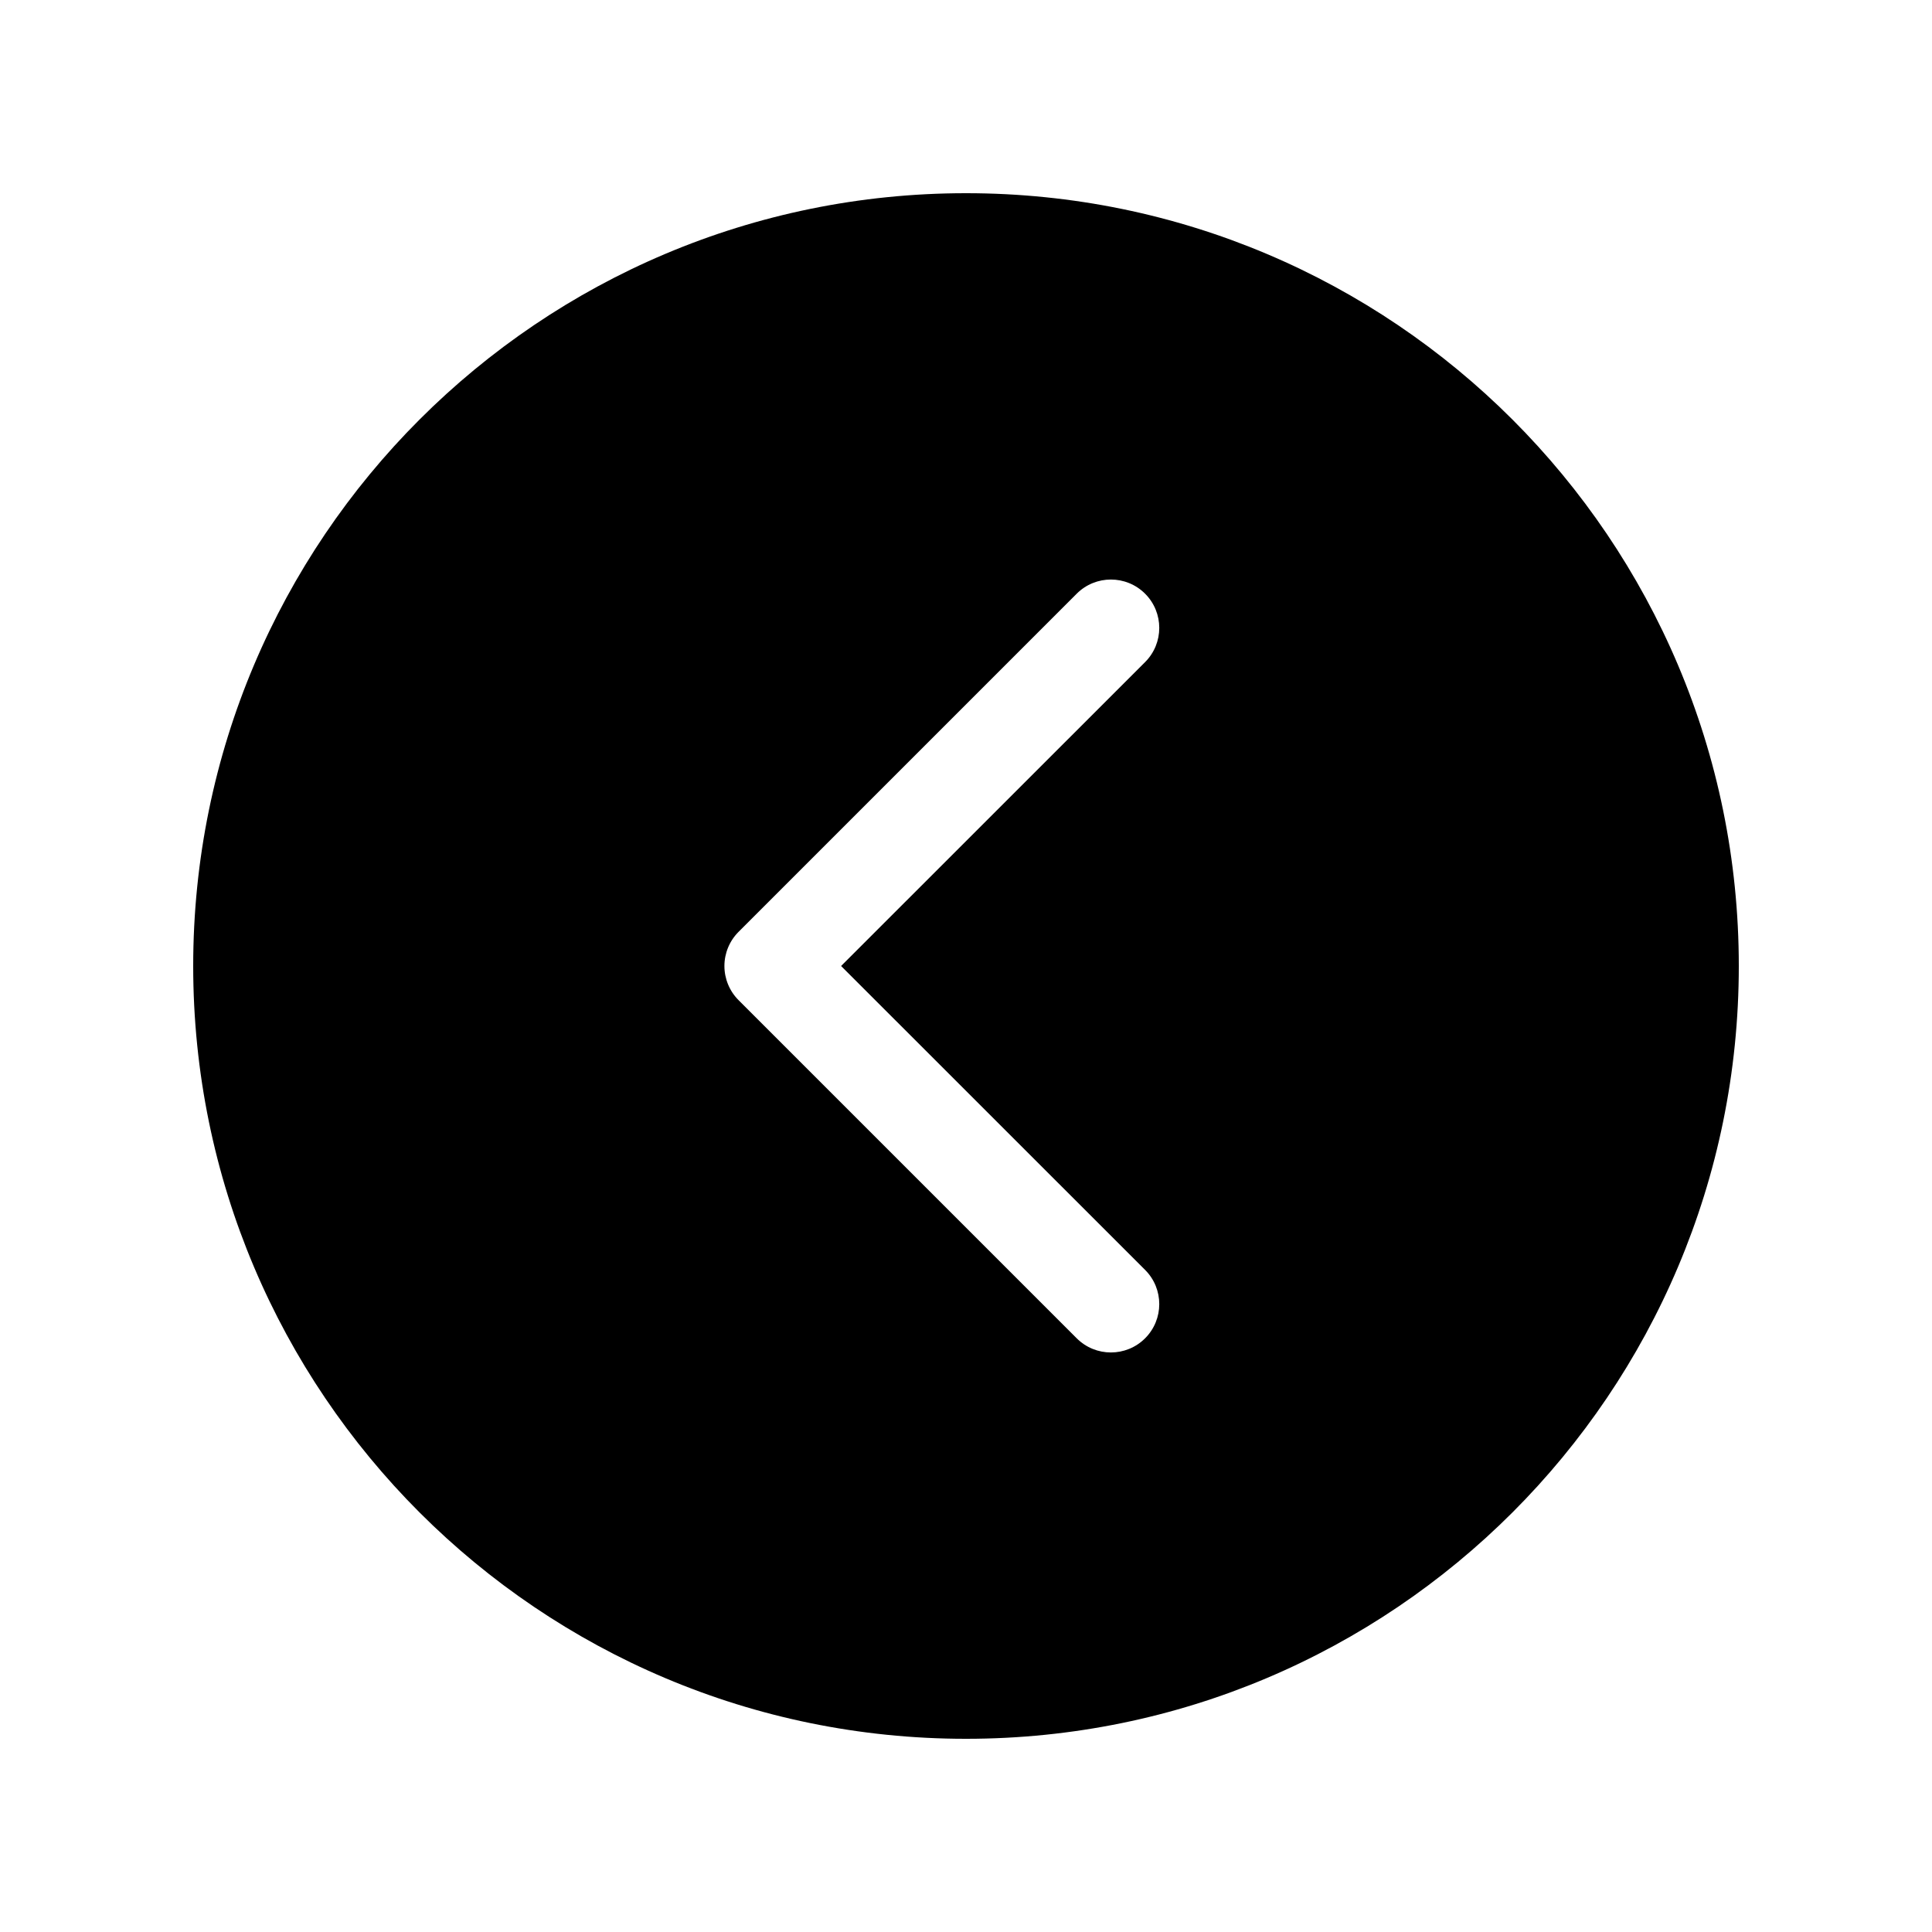
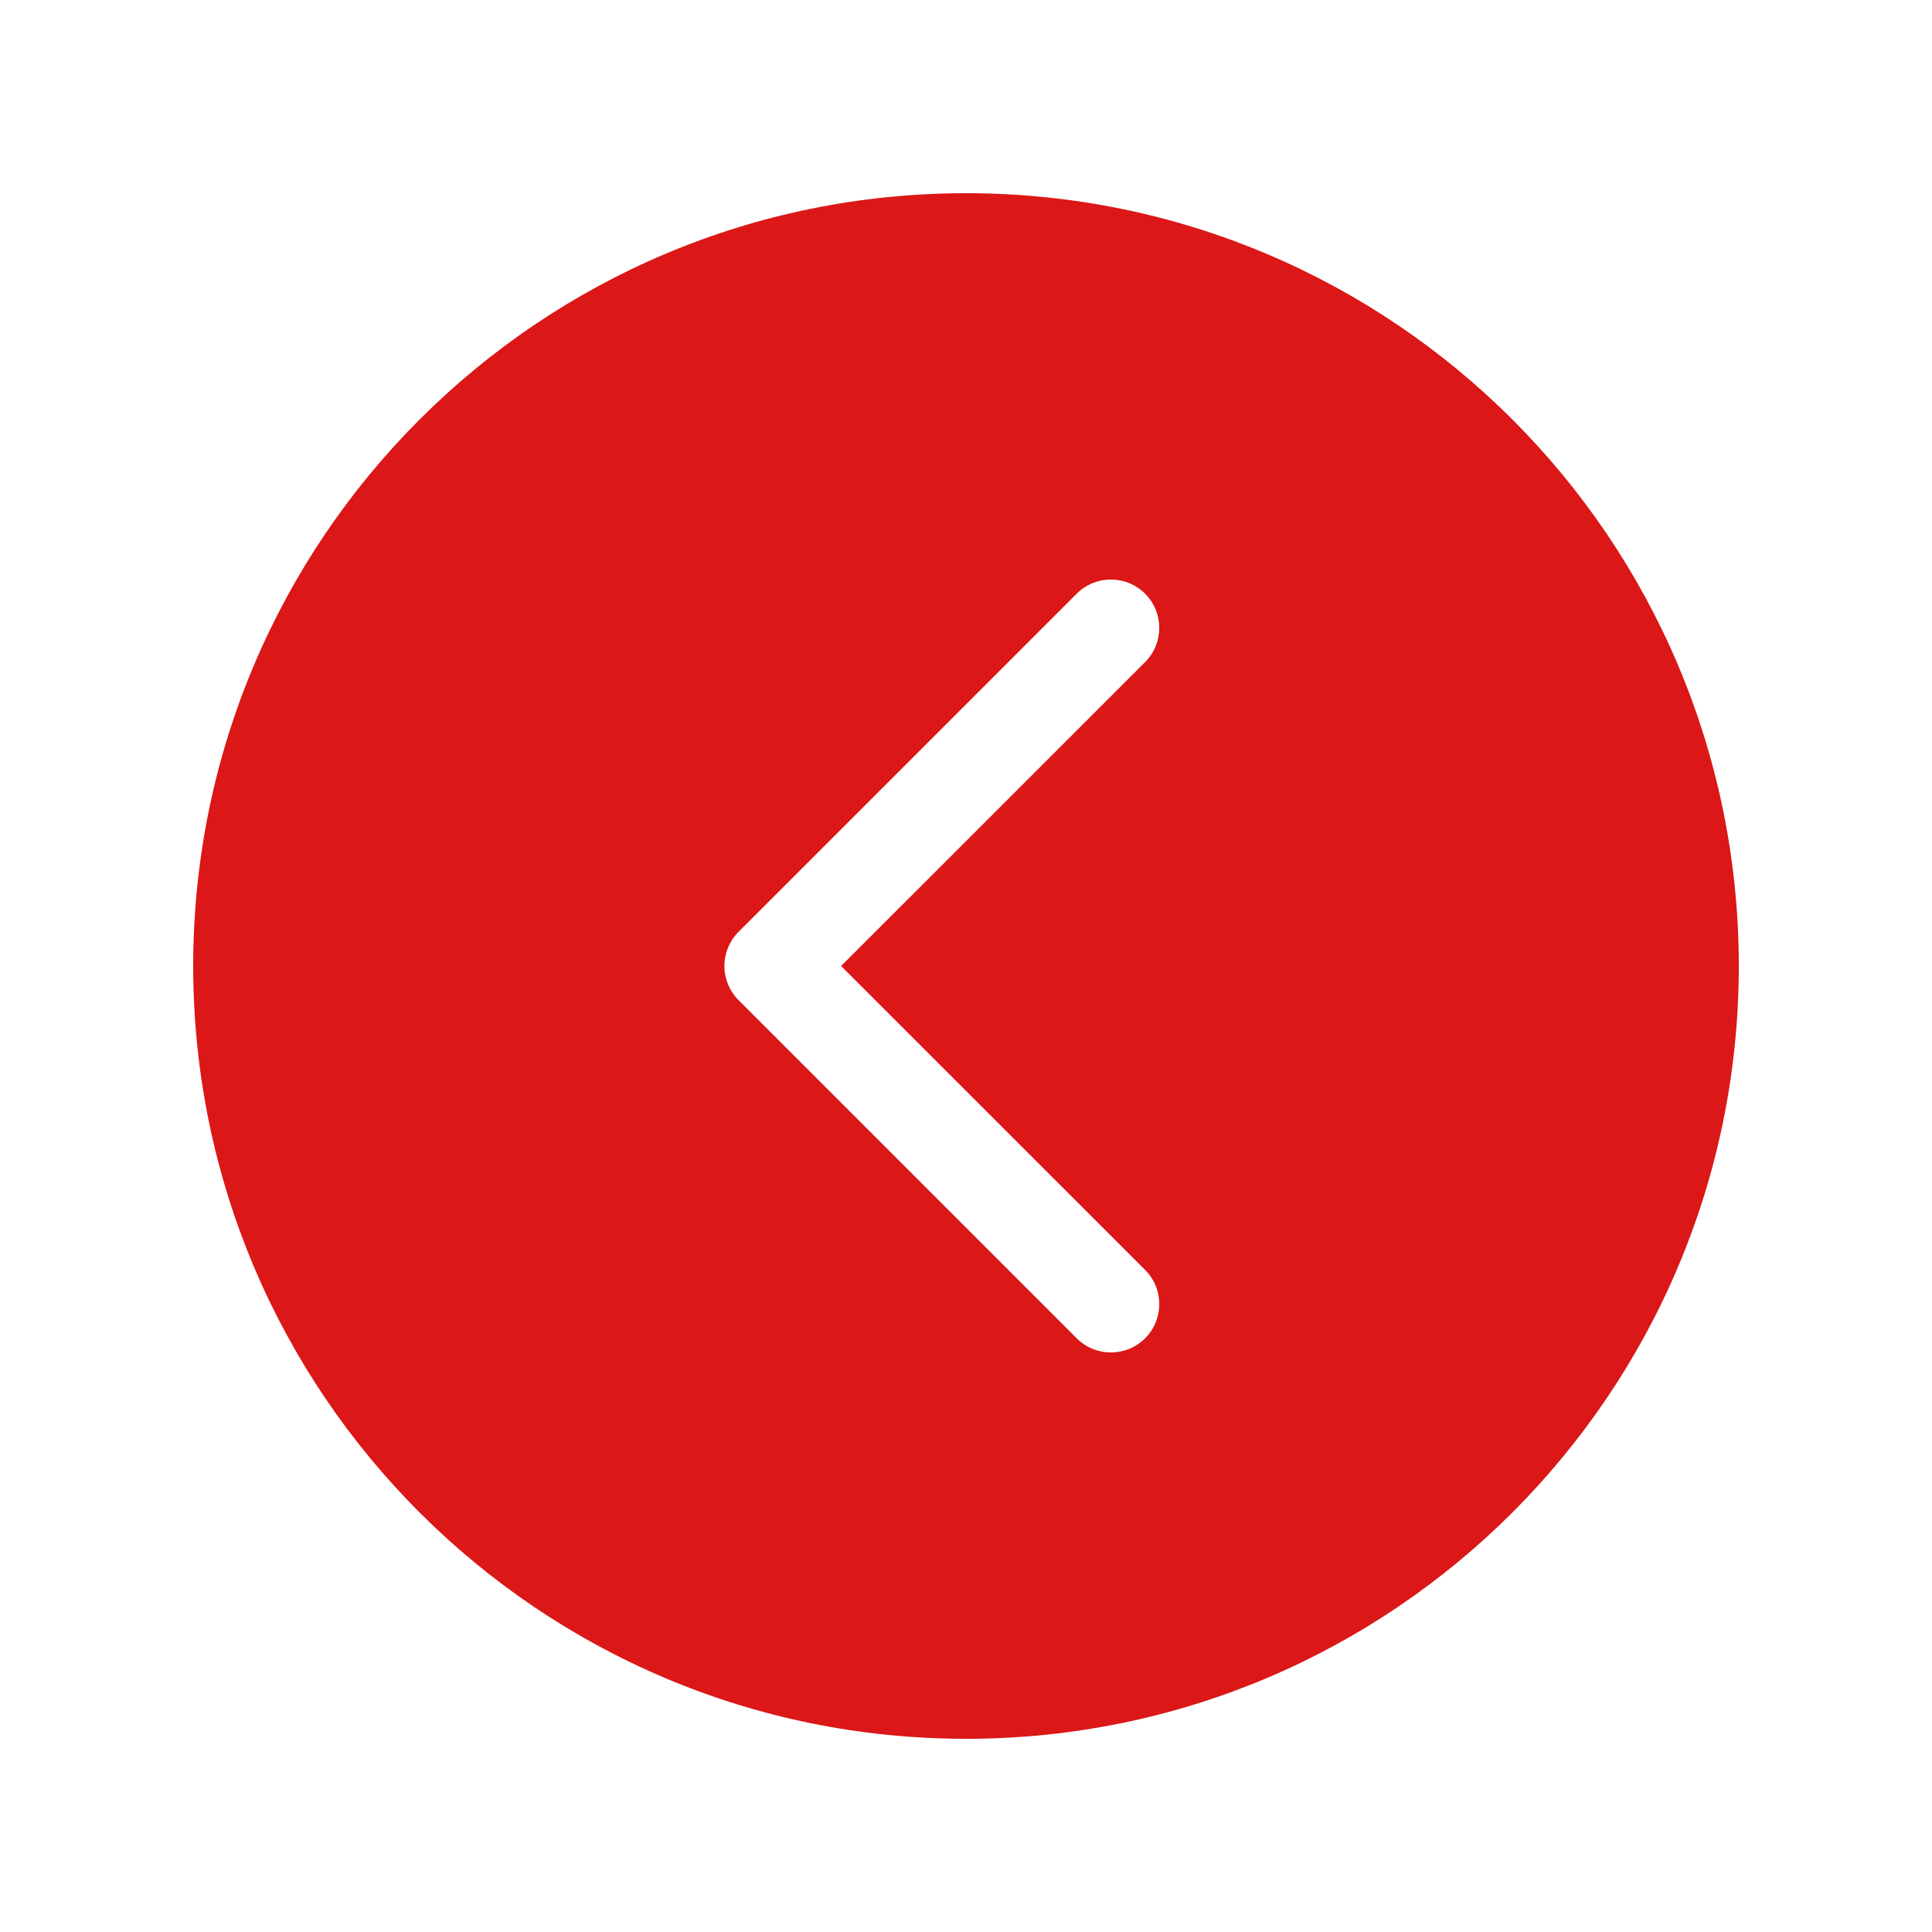
<svg xmlns="http://www.w3.org/2000/svg" viewBox="0 0 20 20">
  <g fill="none">
-     <path d="M10 2a8 8 0 1 1 0 16a8 8 0 0 1 0-16zm1.854 4.854a.5.5 0 0 0-.708-.708l-3.5 3.5a.5.5 0 0 0 0 .708l3.5 3.5a.5.5 0 0 0 .708-.708L8.707 10l3.147-3.146z" fill="currentColor" />
+     <path d="M10 2a8 8 0 1 1 0 16a8 8 0 0 1 0-16zm1.854 4.854a.5.5 0 0 0-.708-.708l-3.5 3.5a.5.5 0 0 0 0 .708l3.5 3.5a.5.5 0 0 0 .708-.708L8.707 10l3.147-3.146z" fill="#DB1717" />
  </g>
</svg>
